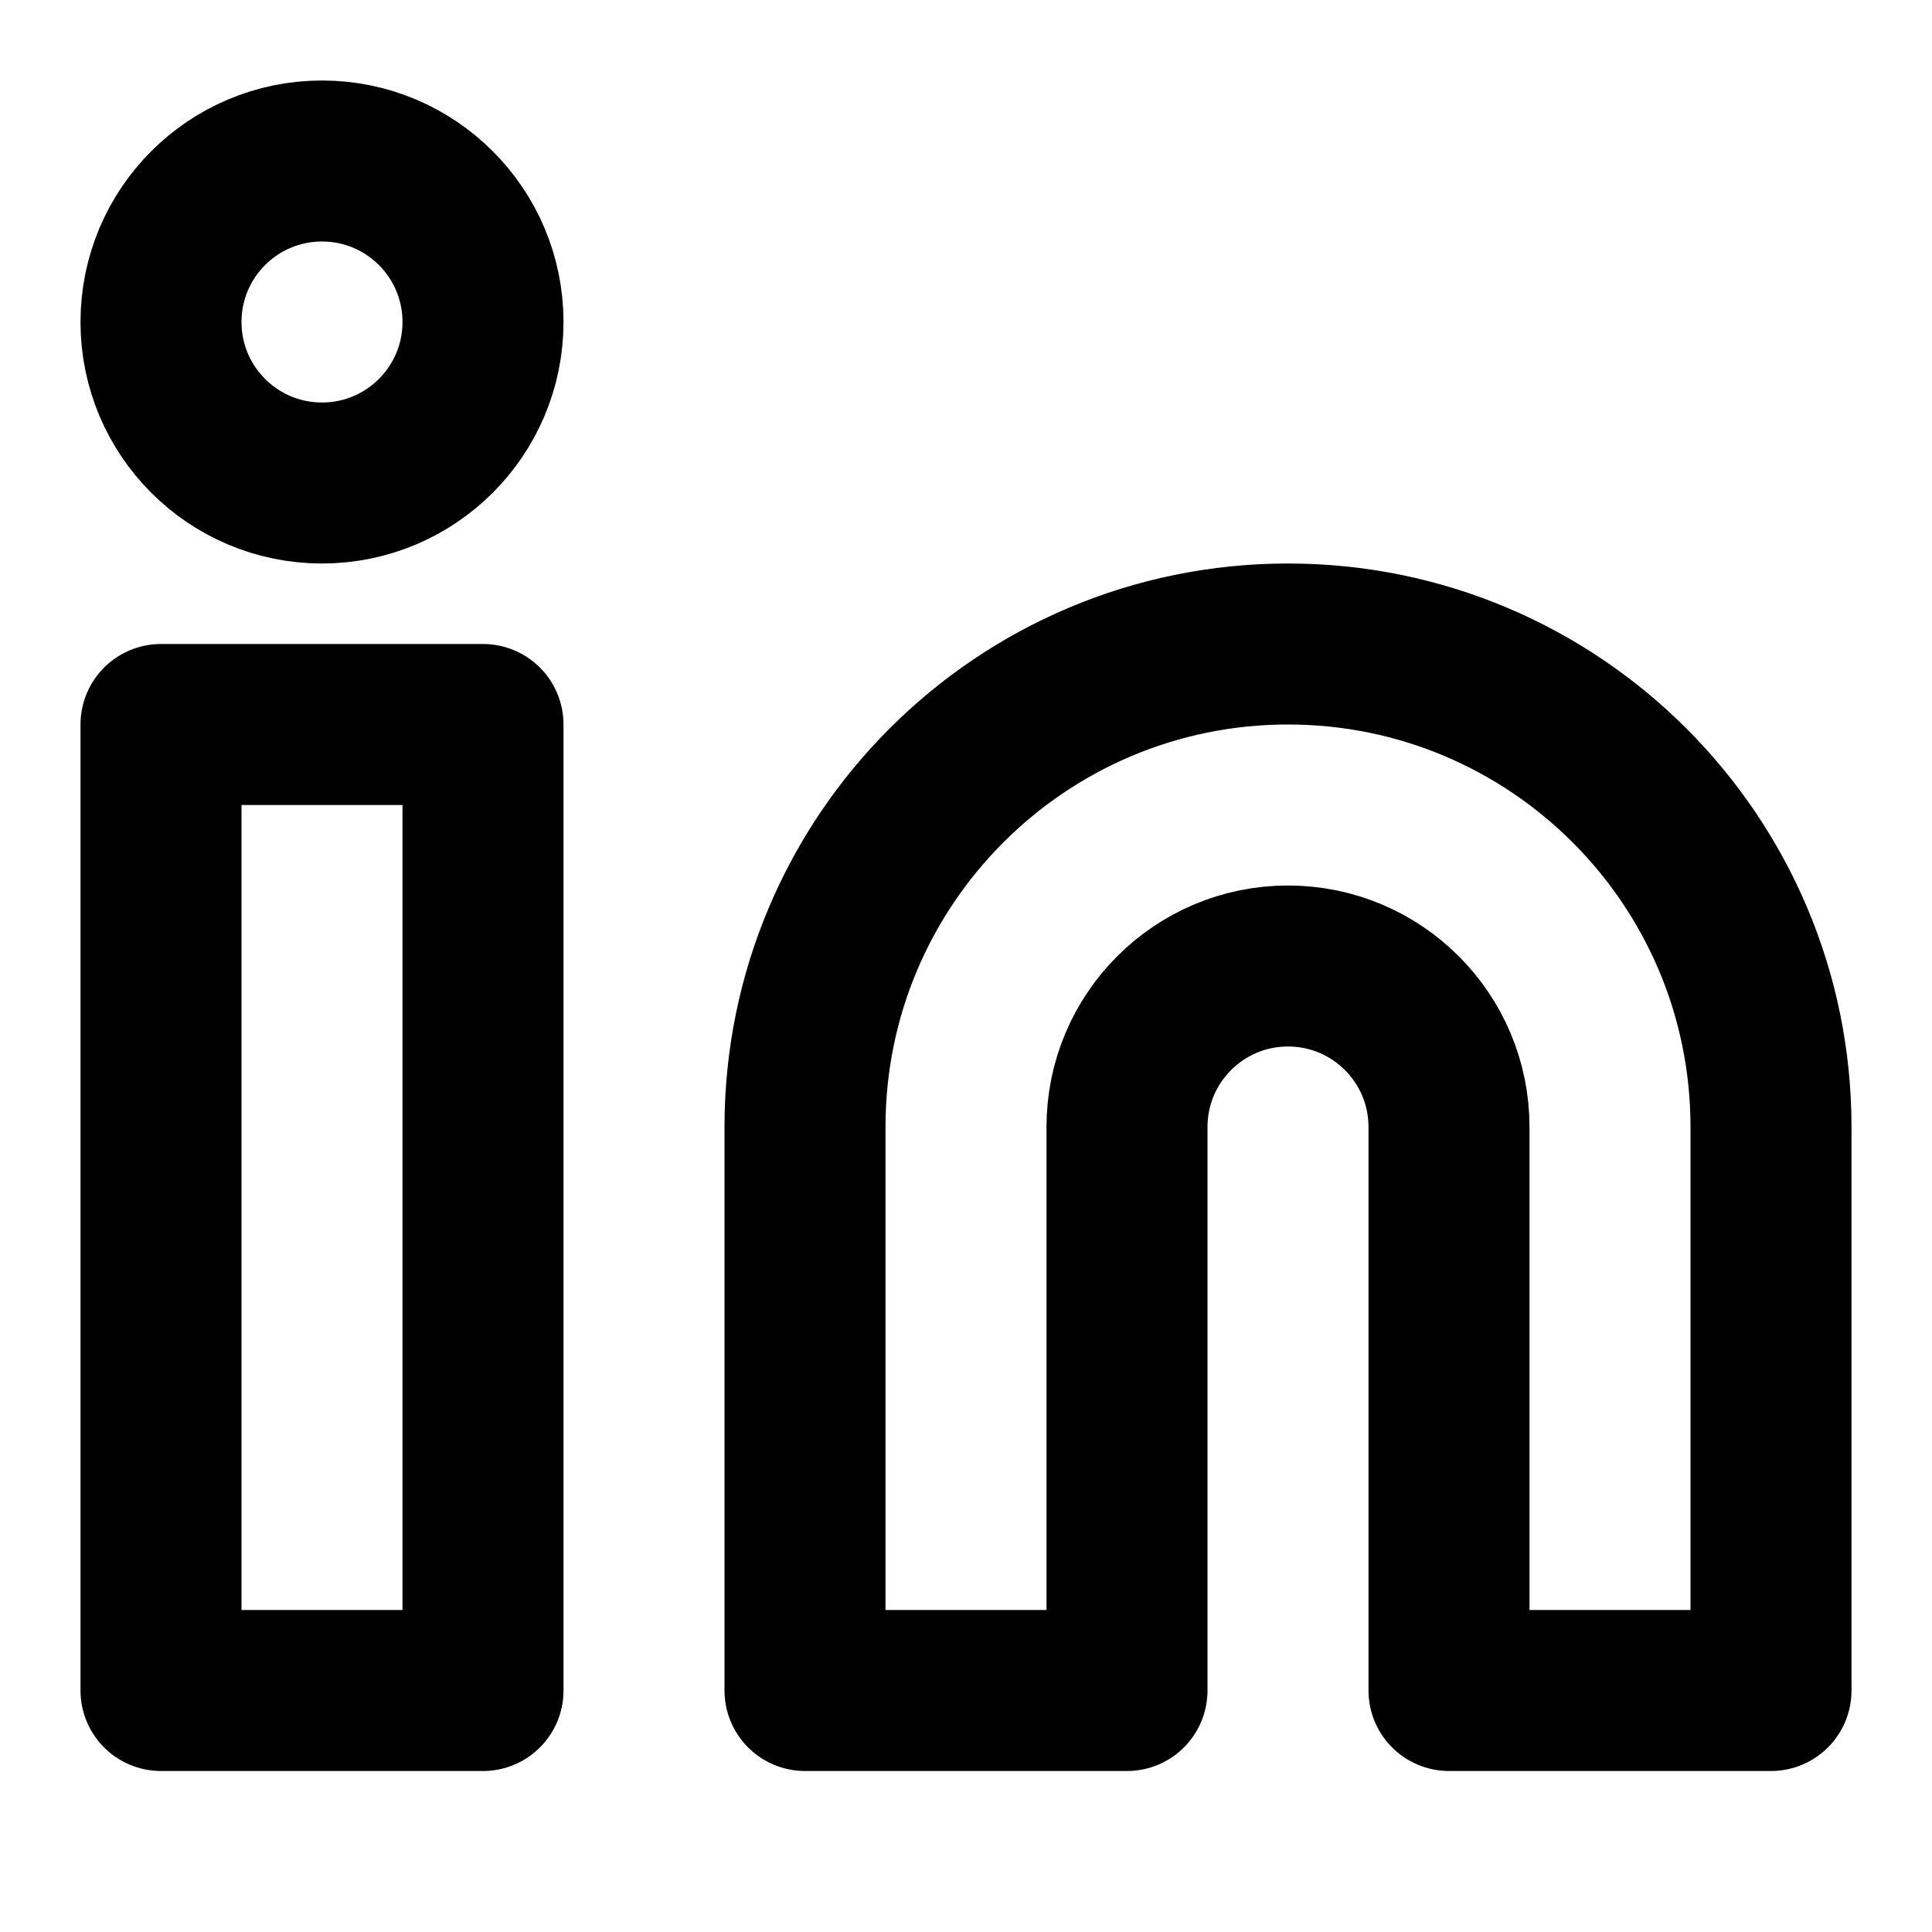
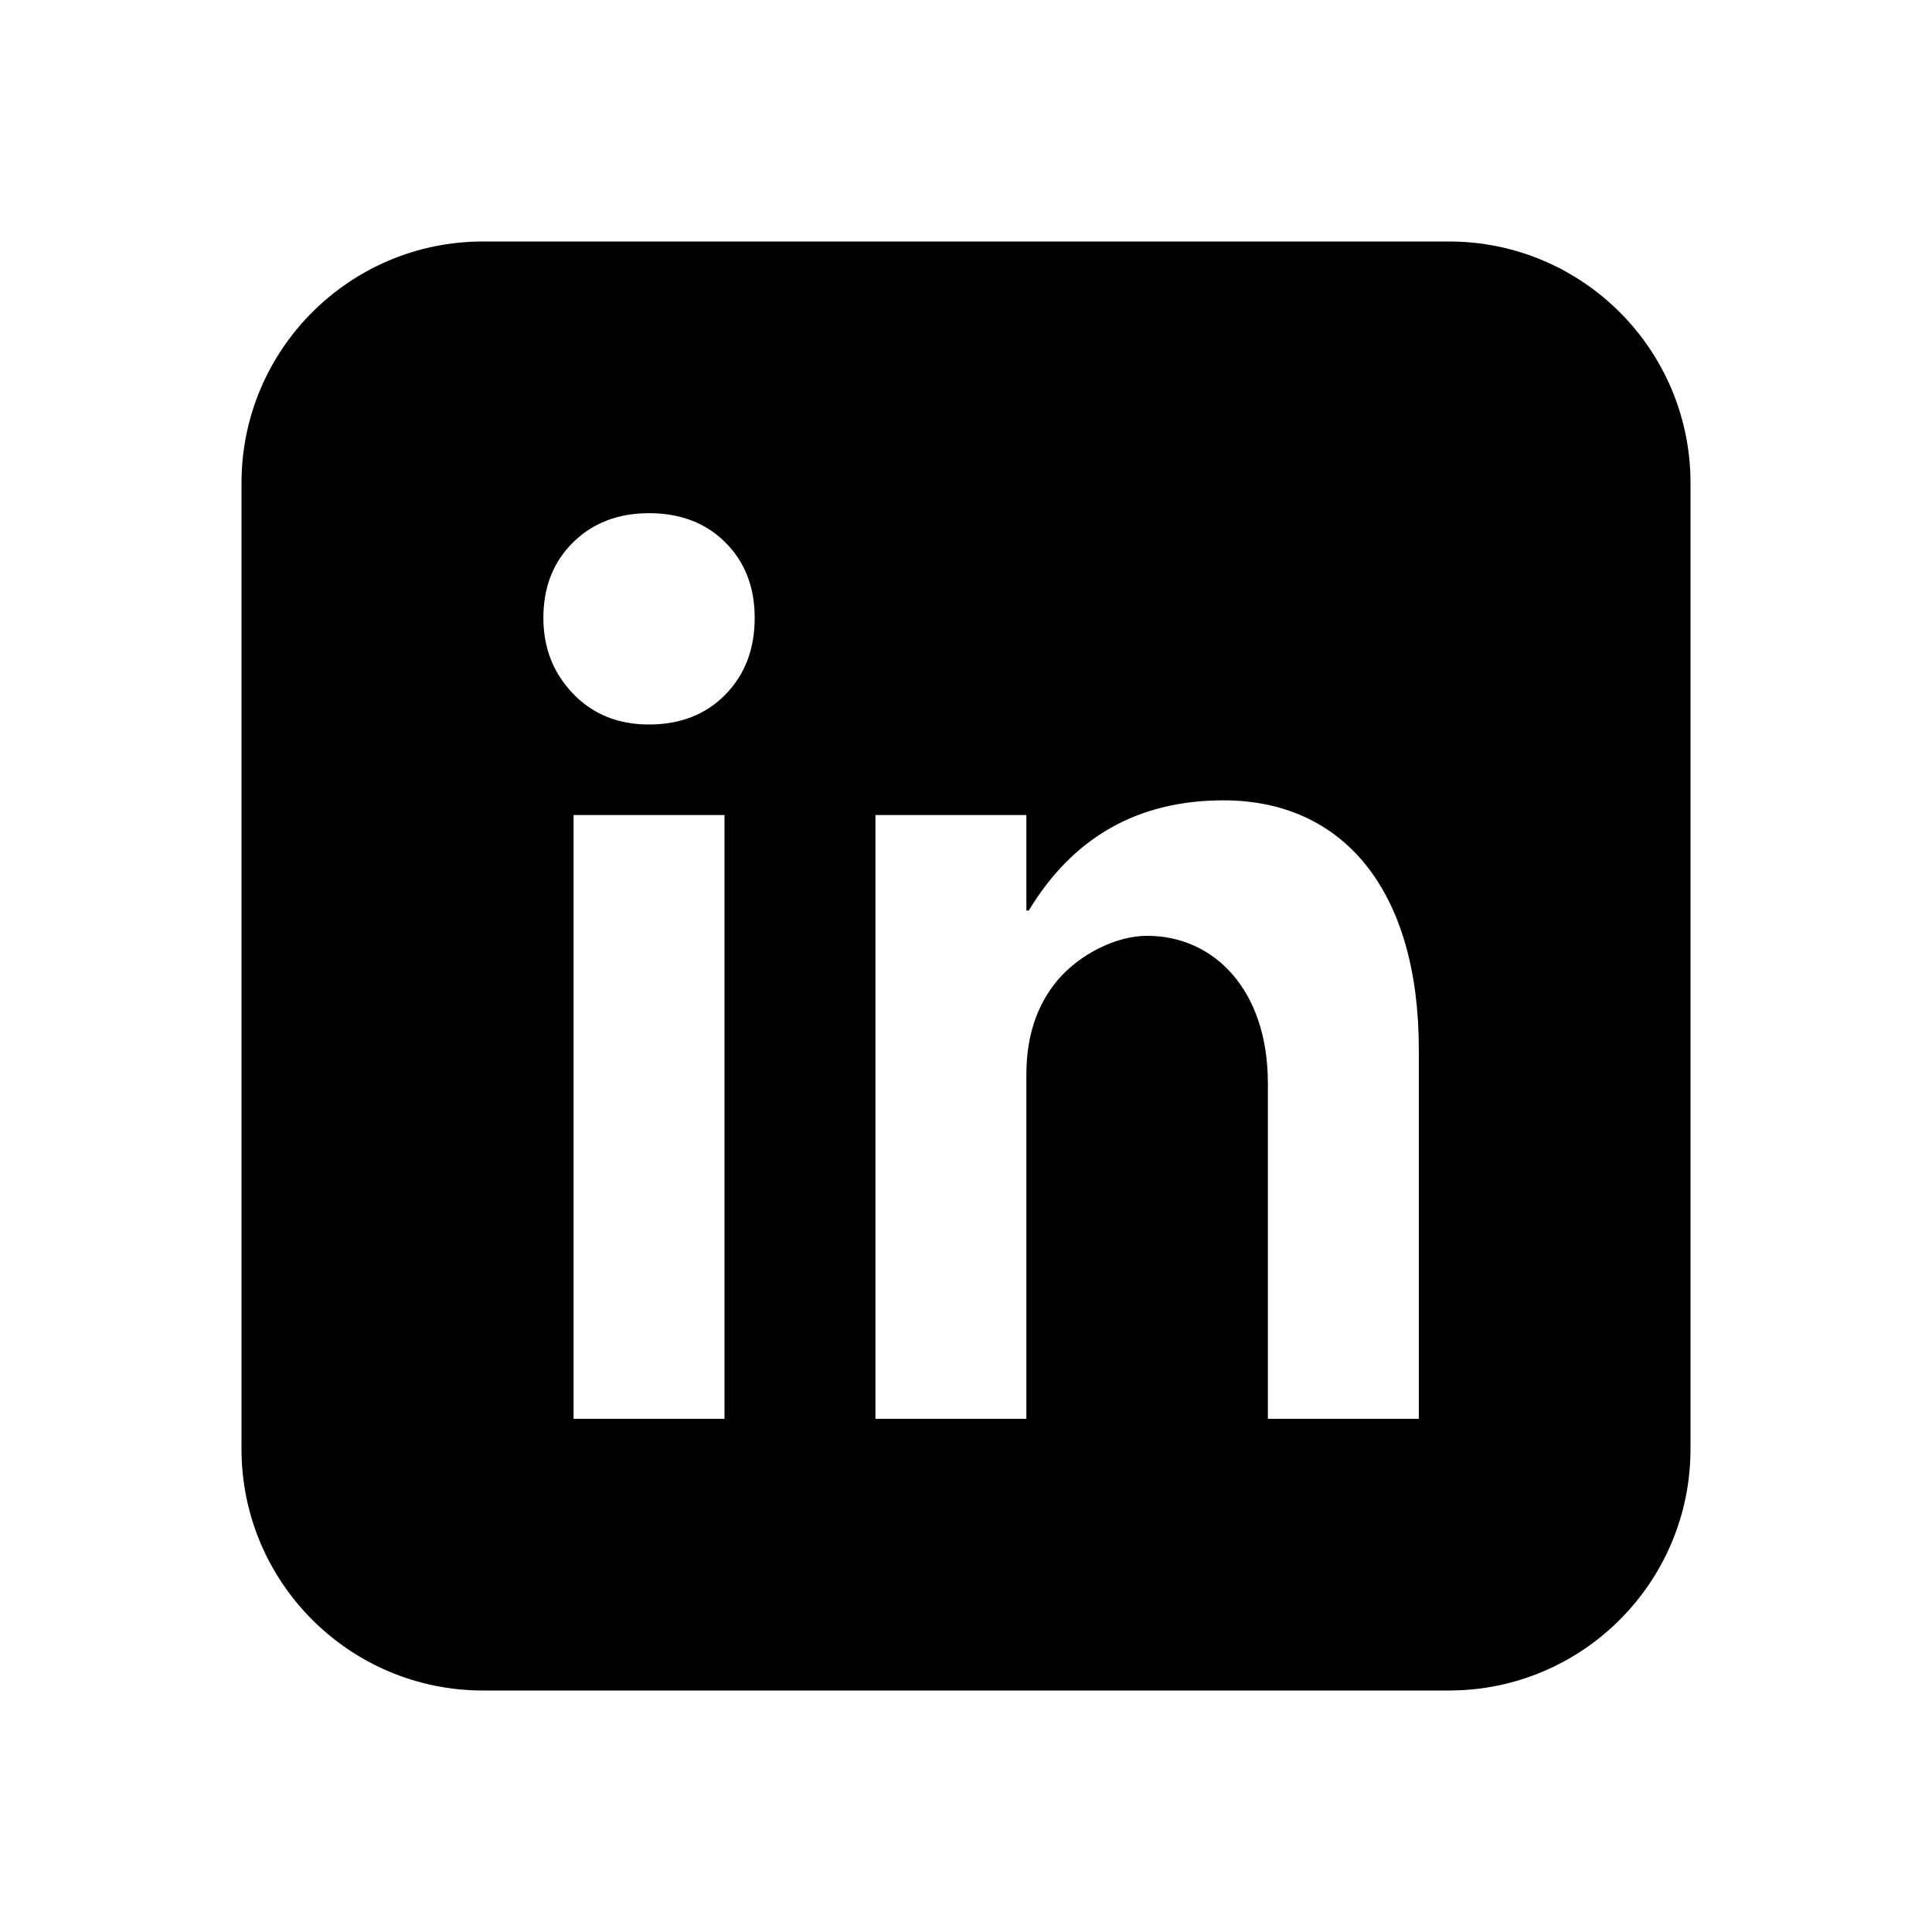
- <svg xmlns="http://www.w3.org/2000/svg" width="24" height="24" viewBox="0 0 24 24" fill="none" stroke="currentColor" stroke-width="2" stroke-linecap="round" stroke-linejoin="round" class="lucide lucide-linkedin">
-   <path d="M16 8a6 6 0 0 1 6 6v7h-4v-7a2 2 0 0 0-2-2 2 2 0 0 0-2 2v7h-4v-7a6 6 0 0 1 6-6z" />
-   <rect width="4" height="12" x="2" y="9" />
-   <circle cx="4" cy="4" r="2" />
+ <svg xmlns="http://www.w3.org/2000/svg" viewBox="0 0 64 64" width="64px" height="64px">
+   <path d="M48,8H16c-4.418,0-8,3.582-8,8v32c0,4.418,3.582,8,8,8h32c4.418,0,8-3.582,8-8V16C56,11.582,52.418,8,48,8z M24,47h-5V27h5 V47z M24.029,23.009C23.382,23.669,22.538,24,21.5,24c-1.026,0-1.865-0.341-2.519-1.023S18,21.458,18,20.468 c0-1.02,0.327-1.852,0.981-2.498C19.635,17.323,20.474,17,21.5,17c1.038,0,1.882,0.323,2.529,0.969 C24.676,18.615,25,19.448,25,20.468C25,21.502,24.676,22.349,24.029,23.009z M47,47h-5V35.887C42,32.788,40.214,31,38,31 c-1.067,0-2.274,0.648-2.965,1.469S34,34.331,34,35.594V47h-5V27h5v3.164h0.078c1.472-2.435,3.613-3.644,6.426-3.652 C44.5,26.5,47,29.5,47,34.754V47z" />
</svg>
